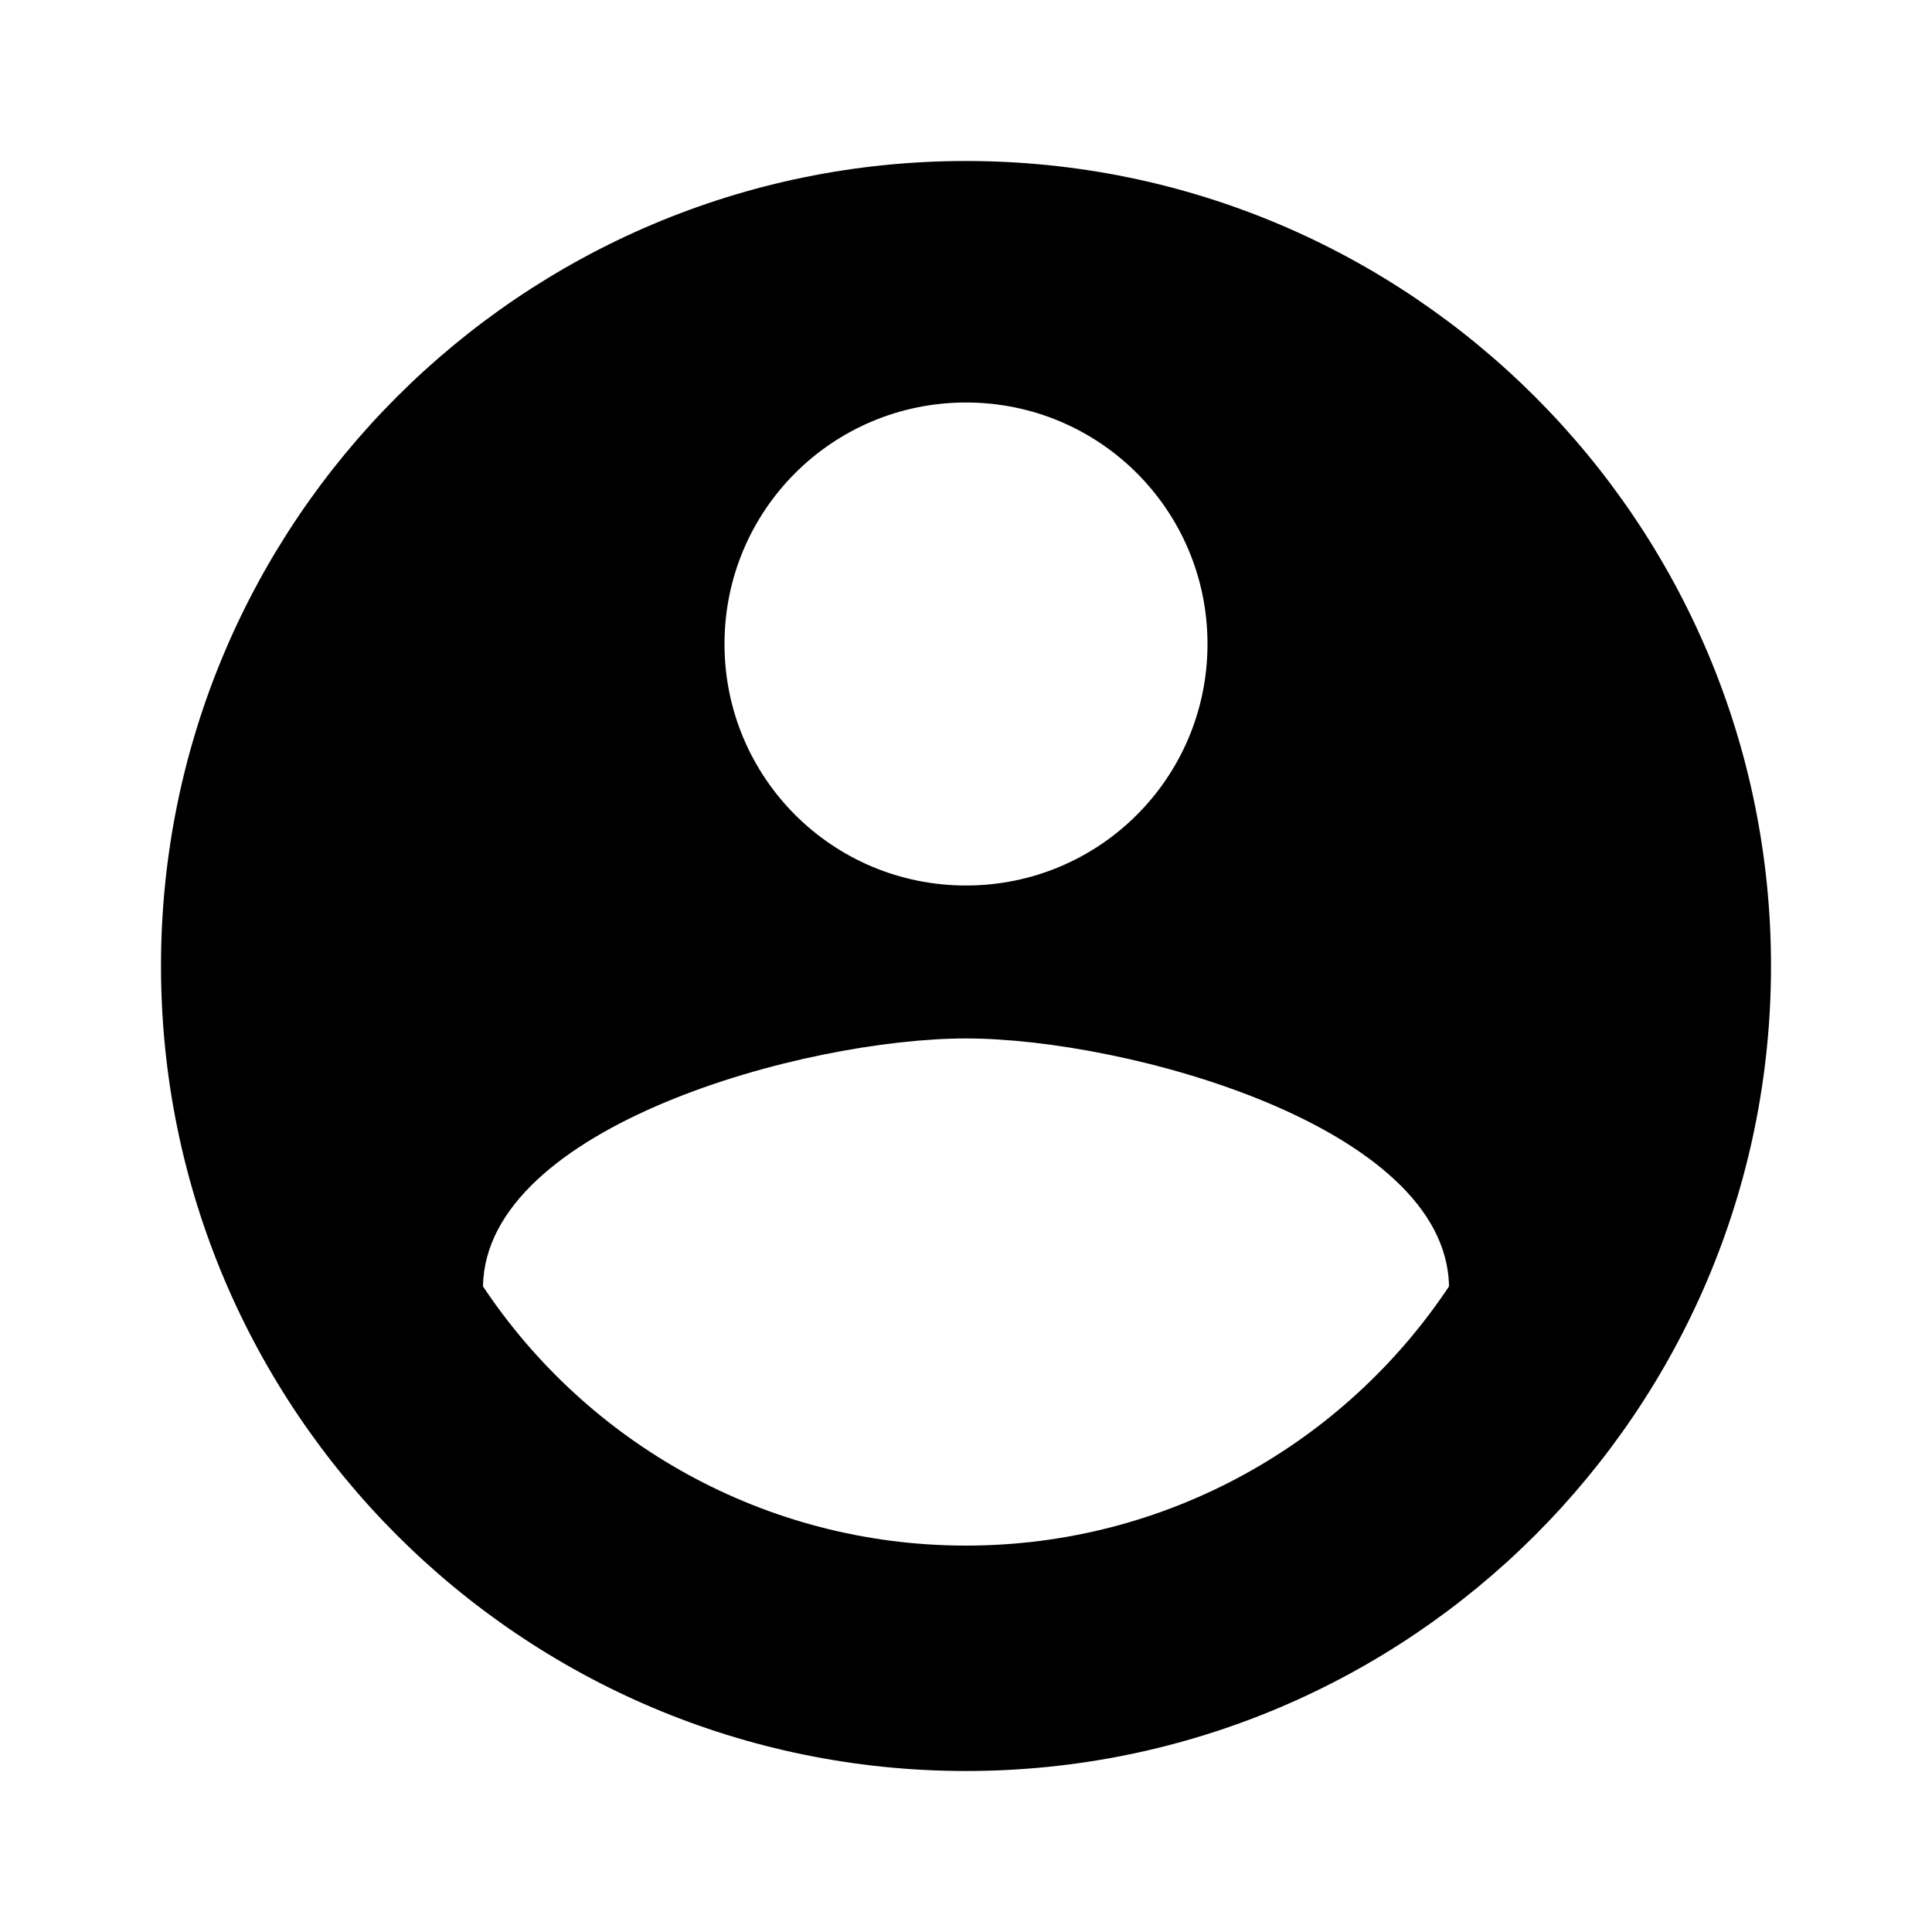
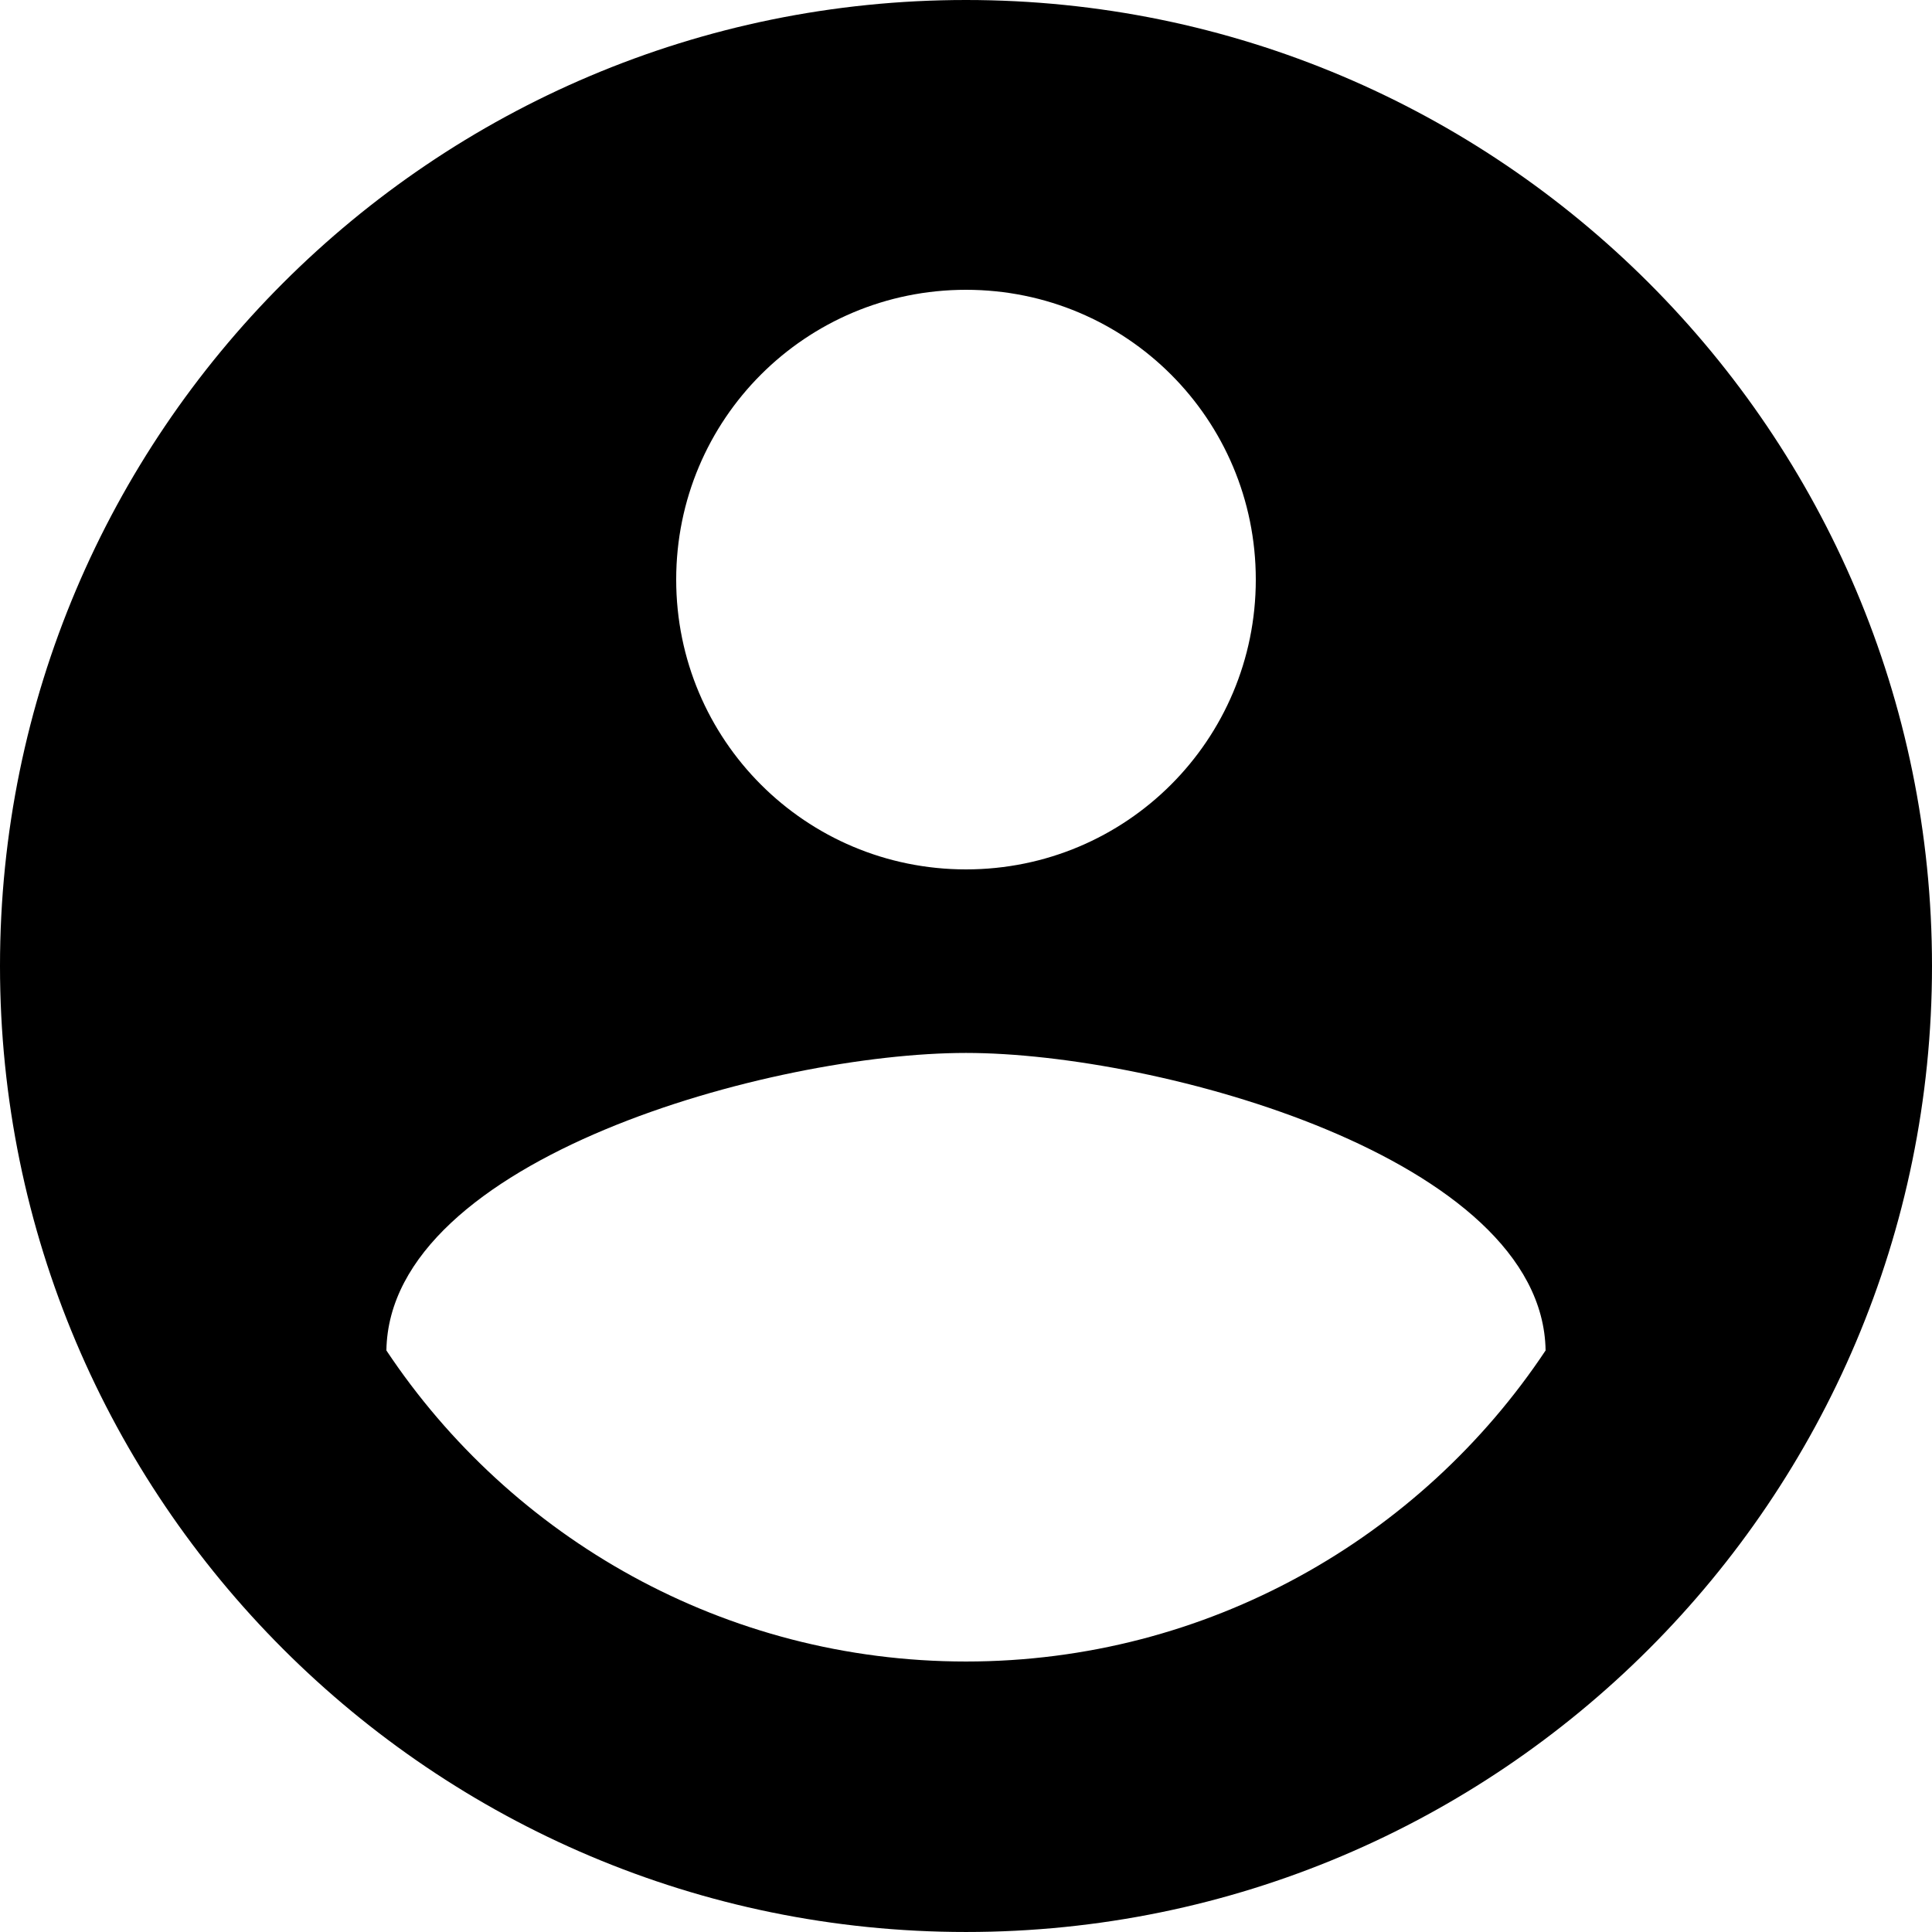
- <svg xmlns="http://www.w3.org/2000/svg" width="200" height="200" viewBox="0 0 200 200" fill="none">
-   <path d="M100 16.667C54 16.667 16.667 54 16.667 100C16.667 146 54 183.333 100 183.333C146 183.333 183.334 146 183.334 100C183.334 54 146 16.667 100 16.667ZM100 41.667C113.834 41.667 125 52.833 125 66.667C125 80.5 113.834 91.667 100 91.667C86.167 91.667 75 80.5 75 66.667C75 52.833 86.167 41.667 100 41.667ZM100 160C79.167 160 60.75 149.333 50 133.167C50.25 116.583 83.334 107.5 100 107.5C116.584 107.5 149.75 116.583 150 133.167C139.25 149.333 120.834 160 100 160Z" fill="black" />
+ <svg xmlns="http://www.w3.org/2000/svg" width="166.667" height="166.666" viewBox="0 0 166.667 166.666" fill="none" version="1.1" id="svg4">
+   <defs id="defs8" />
+   <path d="M 83.333,0 C 37.333,0 0,37.333 0,83.333 c 0,46 37.333,83.333 83.333,83.333 46,0 83.334,-37.333 83.334,-83.333 0,-46 -37.334,-83.333 -83.334,-83.333 z m 0,25 c 13.834,0 25,11.167 25,25 0,13.833 -11.166,25 -25,25 C 69.5,75 58.333,63.833 58.333,50 58.333,36.167 69.5,25 83.333,25 Z m 0,118.333 c -20.833,0 -39.25,-10.667 -50,-26.833 0.25,-16.584 33.333,-25.667 50,-25.667 16.584,0 49.75,9.083 50,25.667 -10.75,16.166 -29.166,26.833 -50,26.833 z" fill="#000000" id="path2" />
</svg>
